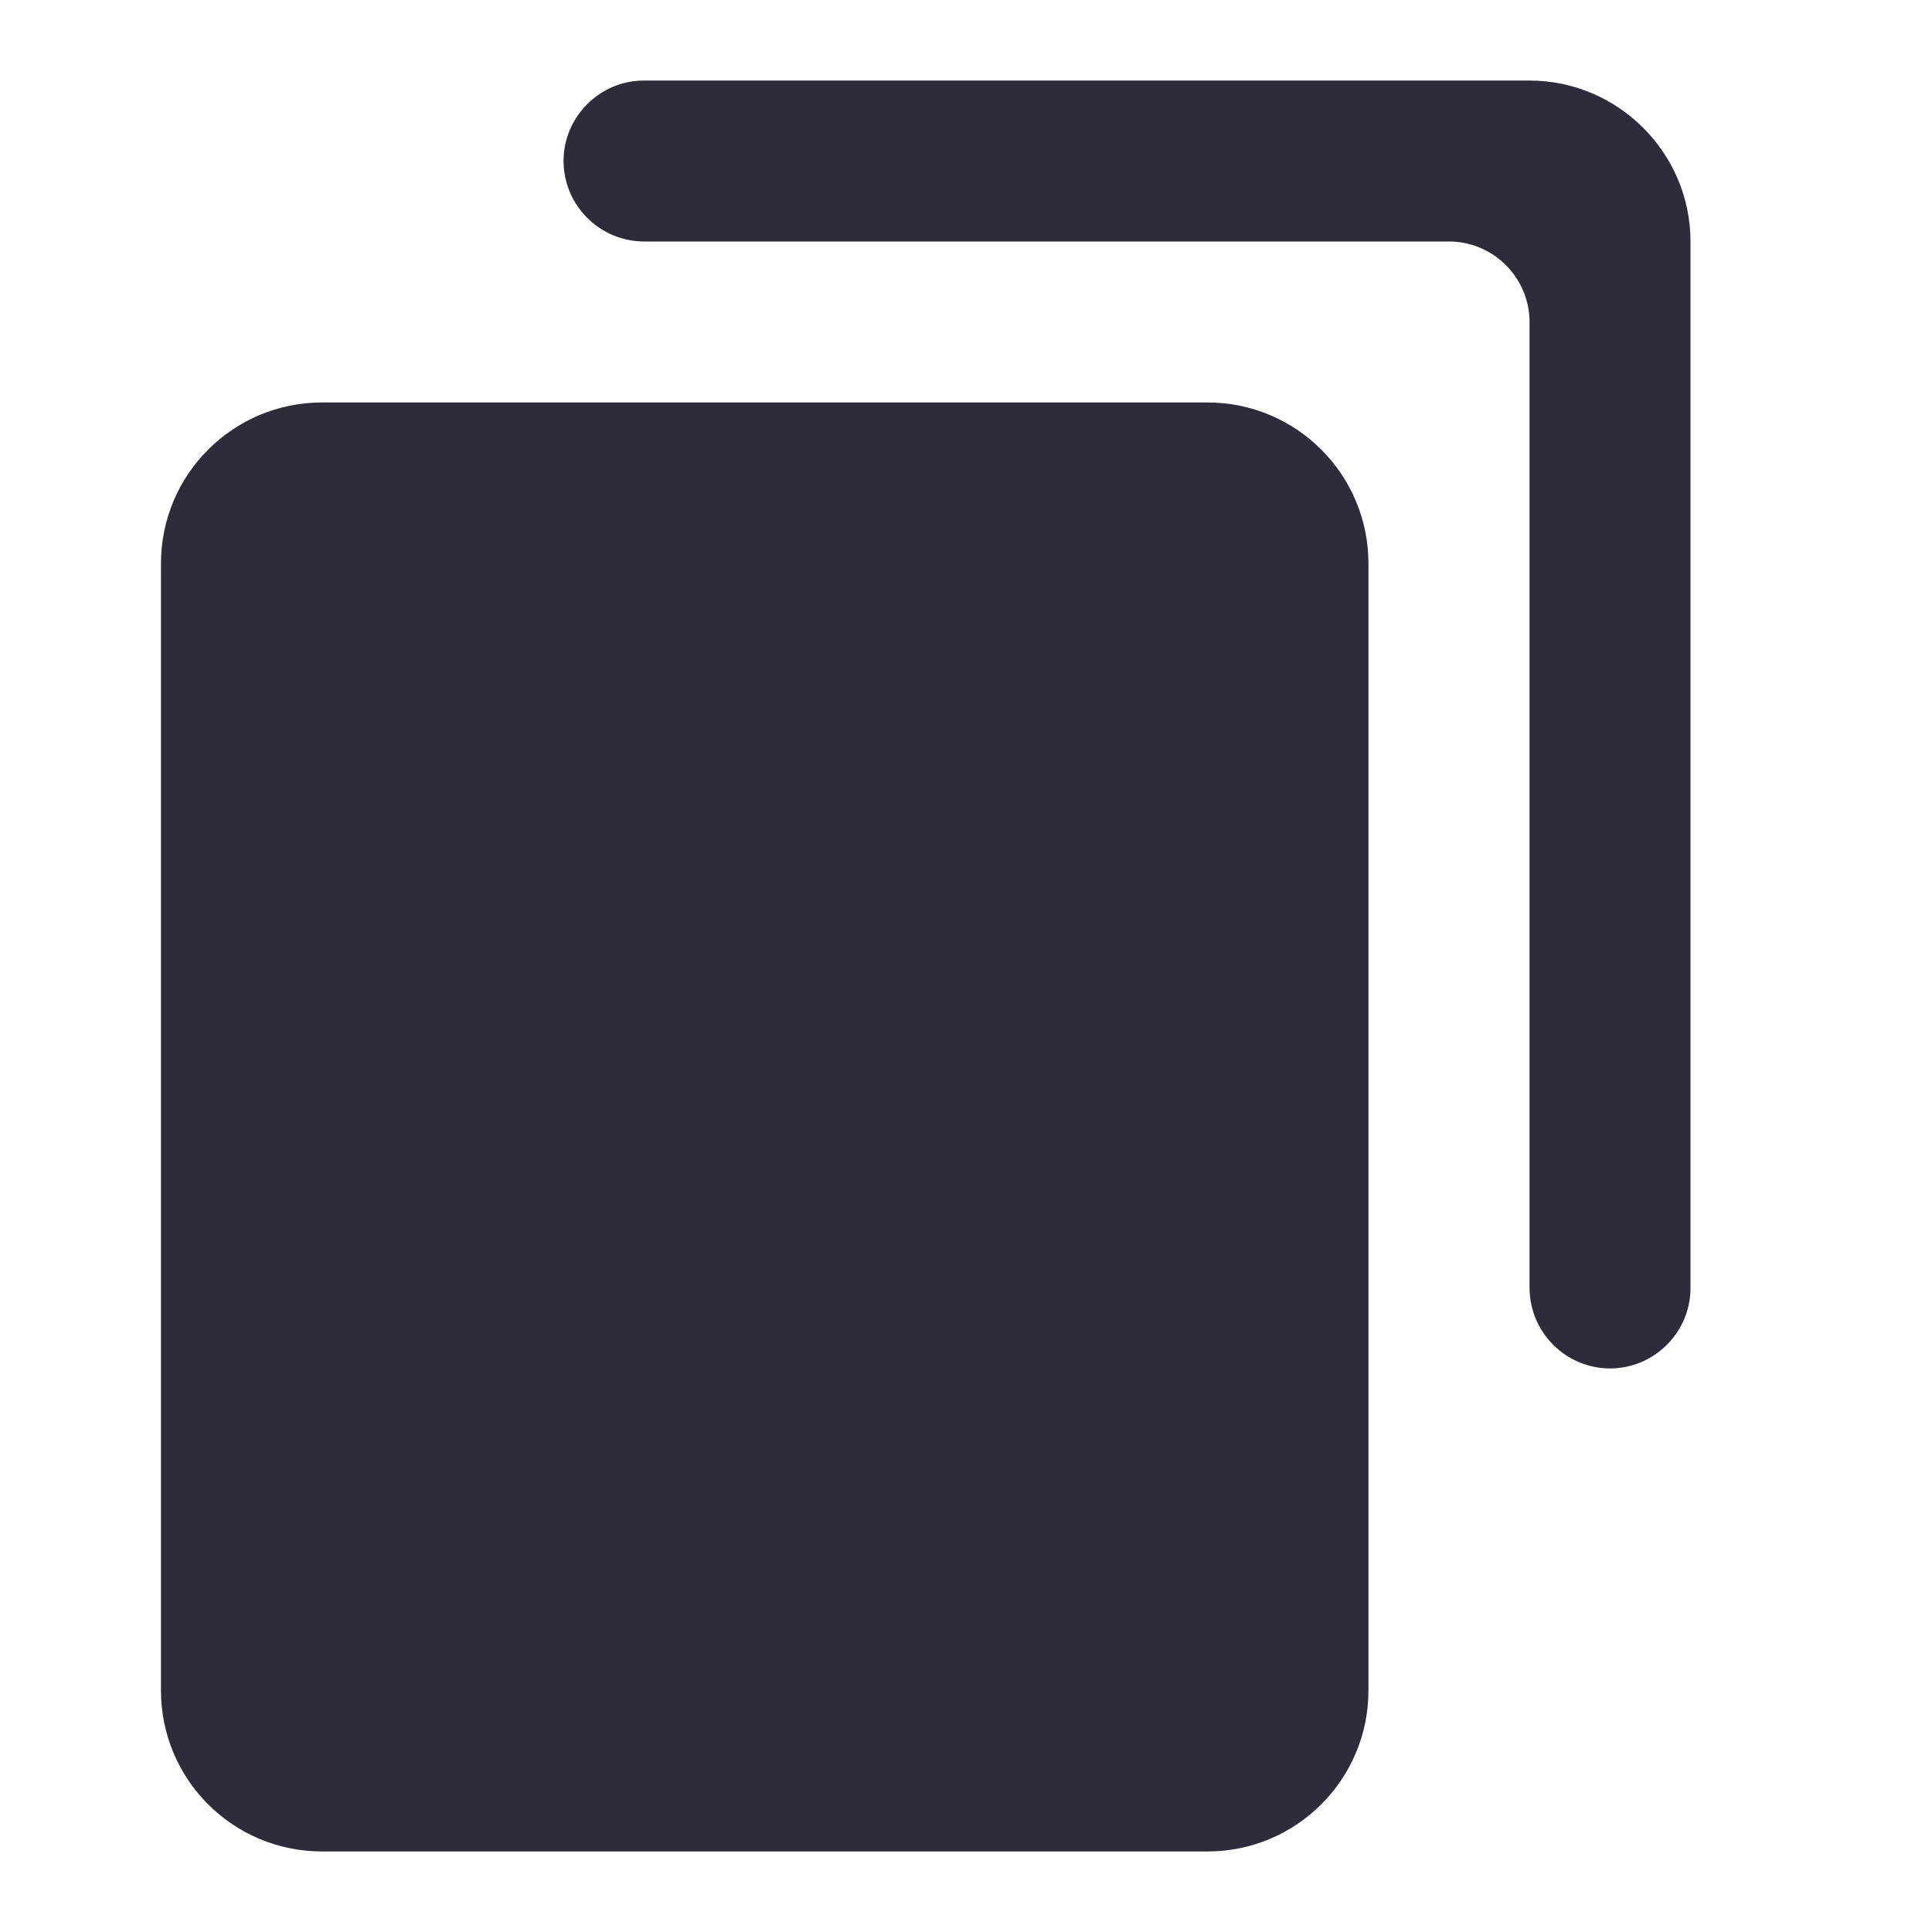
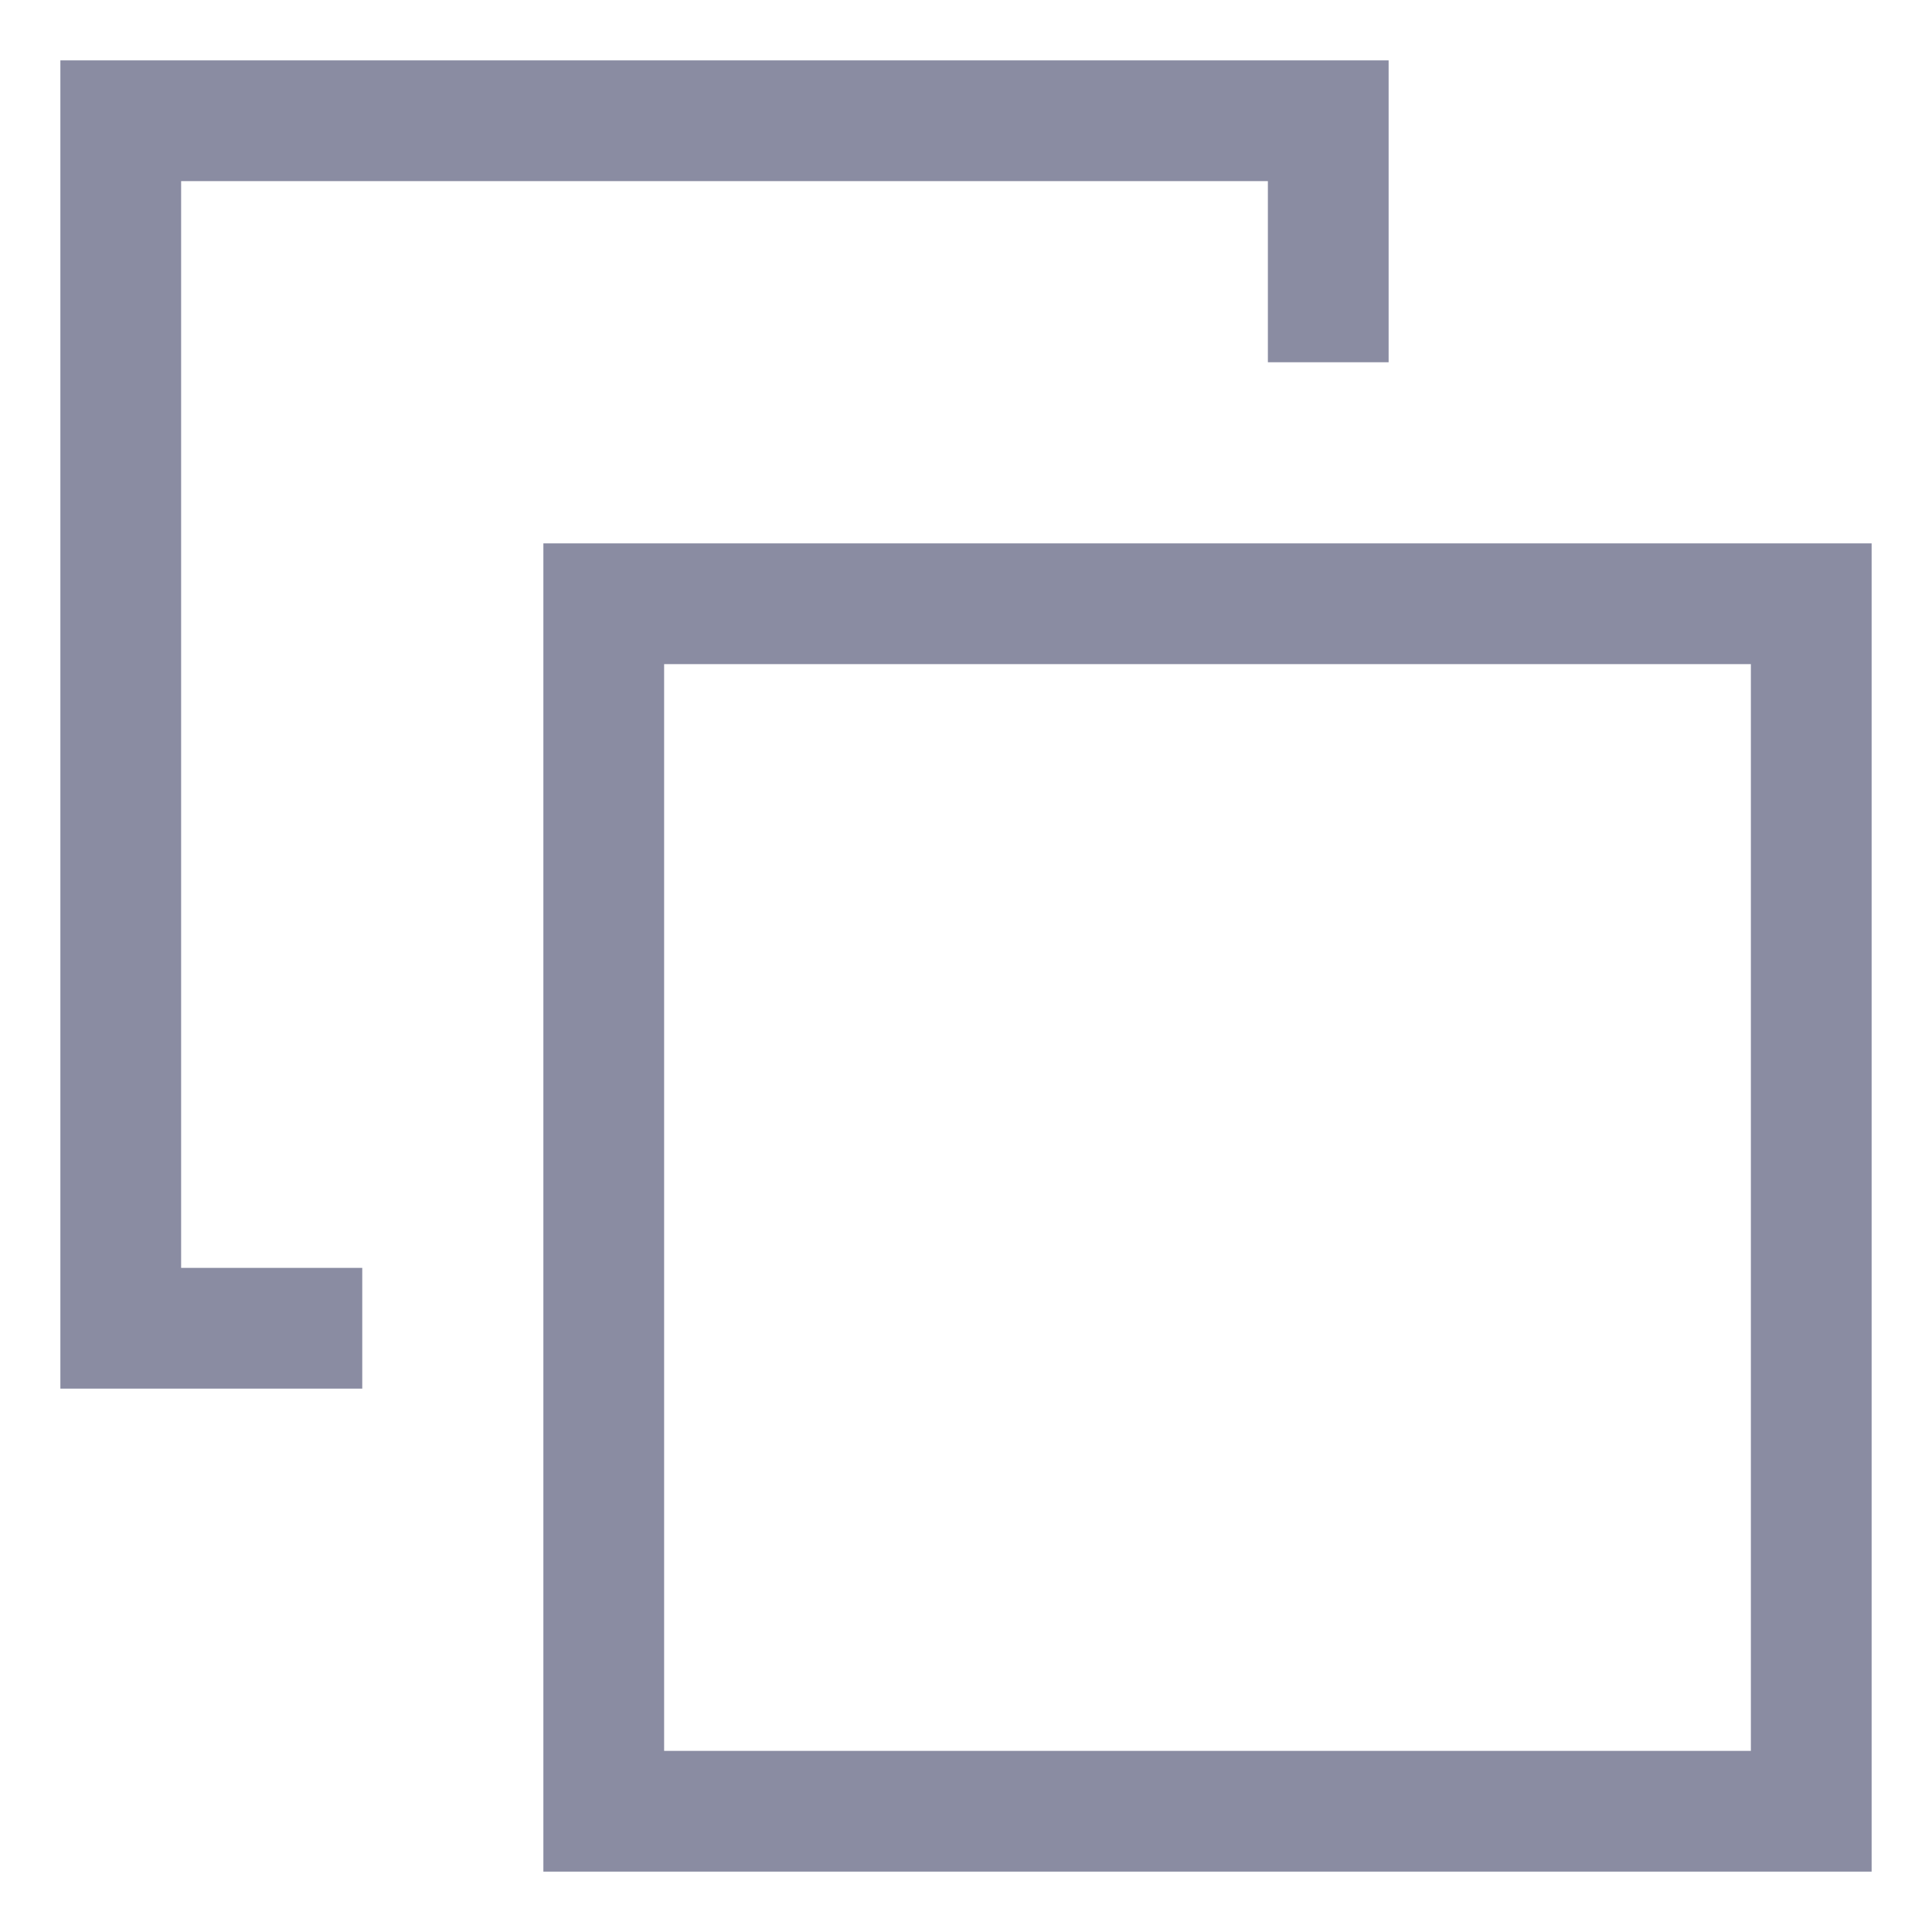
- <svg xmlns="http://www.w3.org/2000/svg" viewBox="0 0 16 16">
-   <g fill="none" fill-rule="evenodd">
-     <path d="M0 0h16v16H0z" />
-     <path fill="#2E2C3B" fill-rule="nonzero" d="M5.333.667h7.334C13.4.667 14 1.267 14 2v8.667c0 .366-.3.666-.667.666a.669.669 0 0 1-.666-.666v-8c0-.367-.3-.667-.667-.667H5.333a.669.669 0 0 1-.666-.667c0-.366.3-.666.666-.666zM2.667 3.333H10c.736 0 1.333.597 1.333 1.334V14c0 .736-.597 1.333-1.333 1.333H2.667A1.333 1.333 0 0 1 1.333 14V4.667c0-.737.597-1.334 1.334-1.334z" />
+ <svg xmlns="http://www.w3.org/2000/svg" width="16px" height="16px" viewBox="0 0 16 16" version="1.1">
+   <g id="💰-2.0-My-Wallet" stroke="none" stroke-width="1" fill="none" fill-rule="evenodd">
+     <g id="2.1.1-Wallet" transform="translate(-282, -340)" stroke="#8A8CA2">
+       <g id="Wallet-Details---4-Col" transform="translate(24, 246)">
+         <g id="Account-Balance-Copy" transform="translate(68, 67)">
+           <g id="Group-4">
+             <g id="copy" transform="translate(191, 28)">
+               <rect id="Rectangle" x="4" y="4" width="10" height="10" />
+               <polyline id="Path" points="2 10 0 10 0 0 5 0 10 0 10 2" />
+             </g>
+           </g>
+         </g>
+       </g>
+     </g>
  </g>
</svg>
